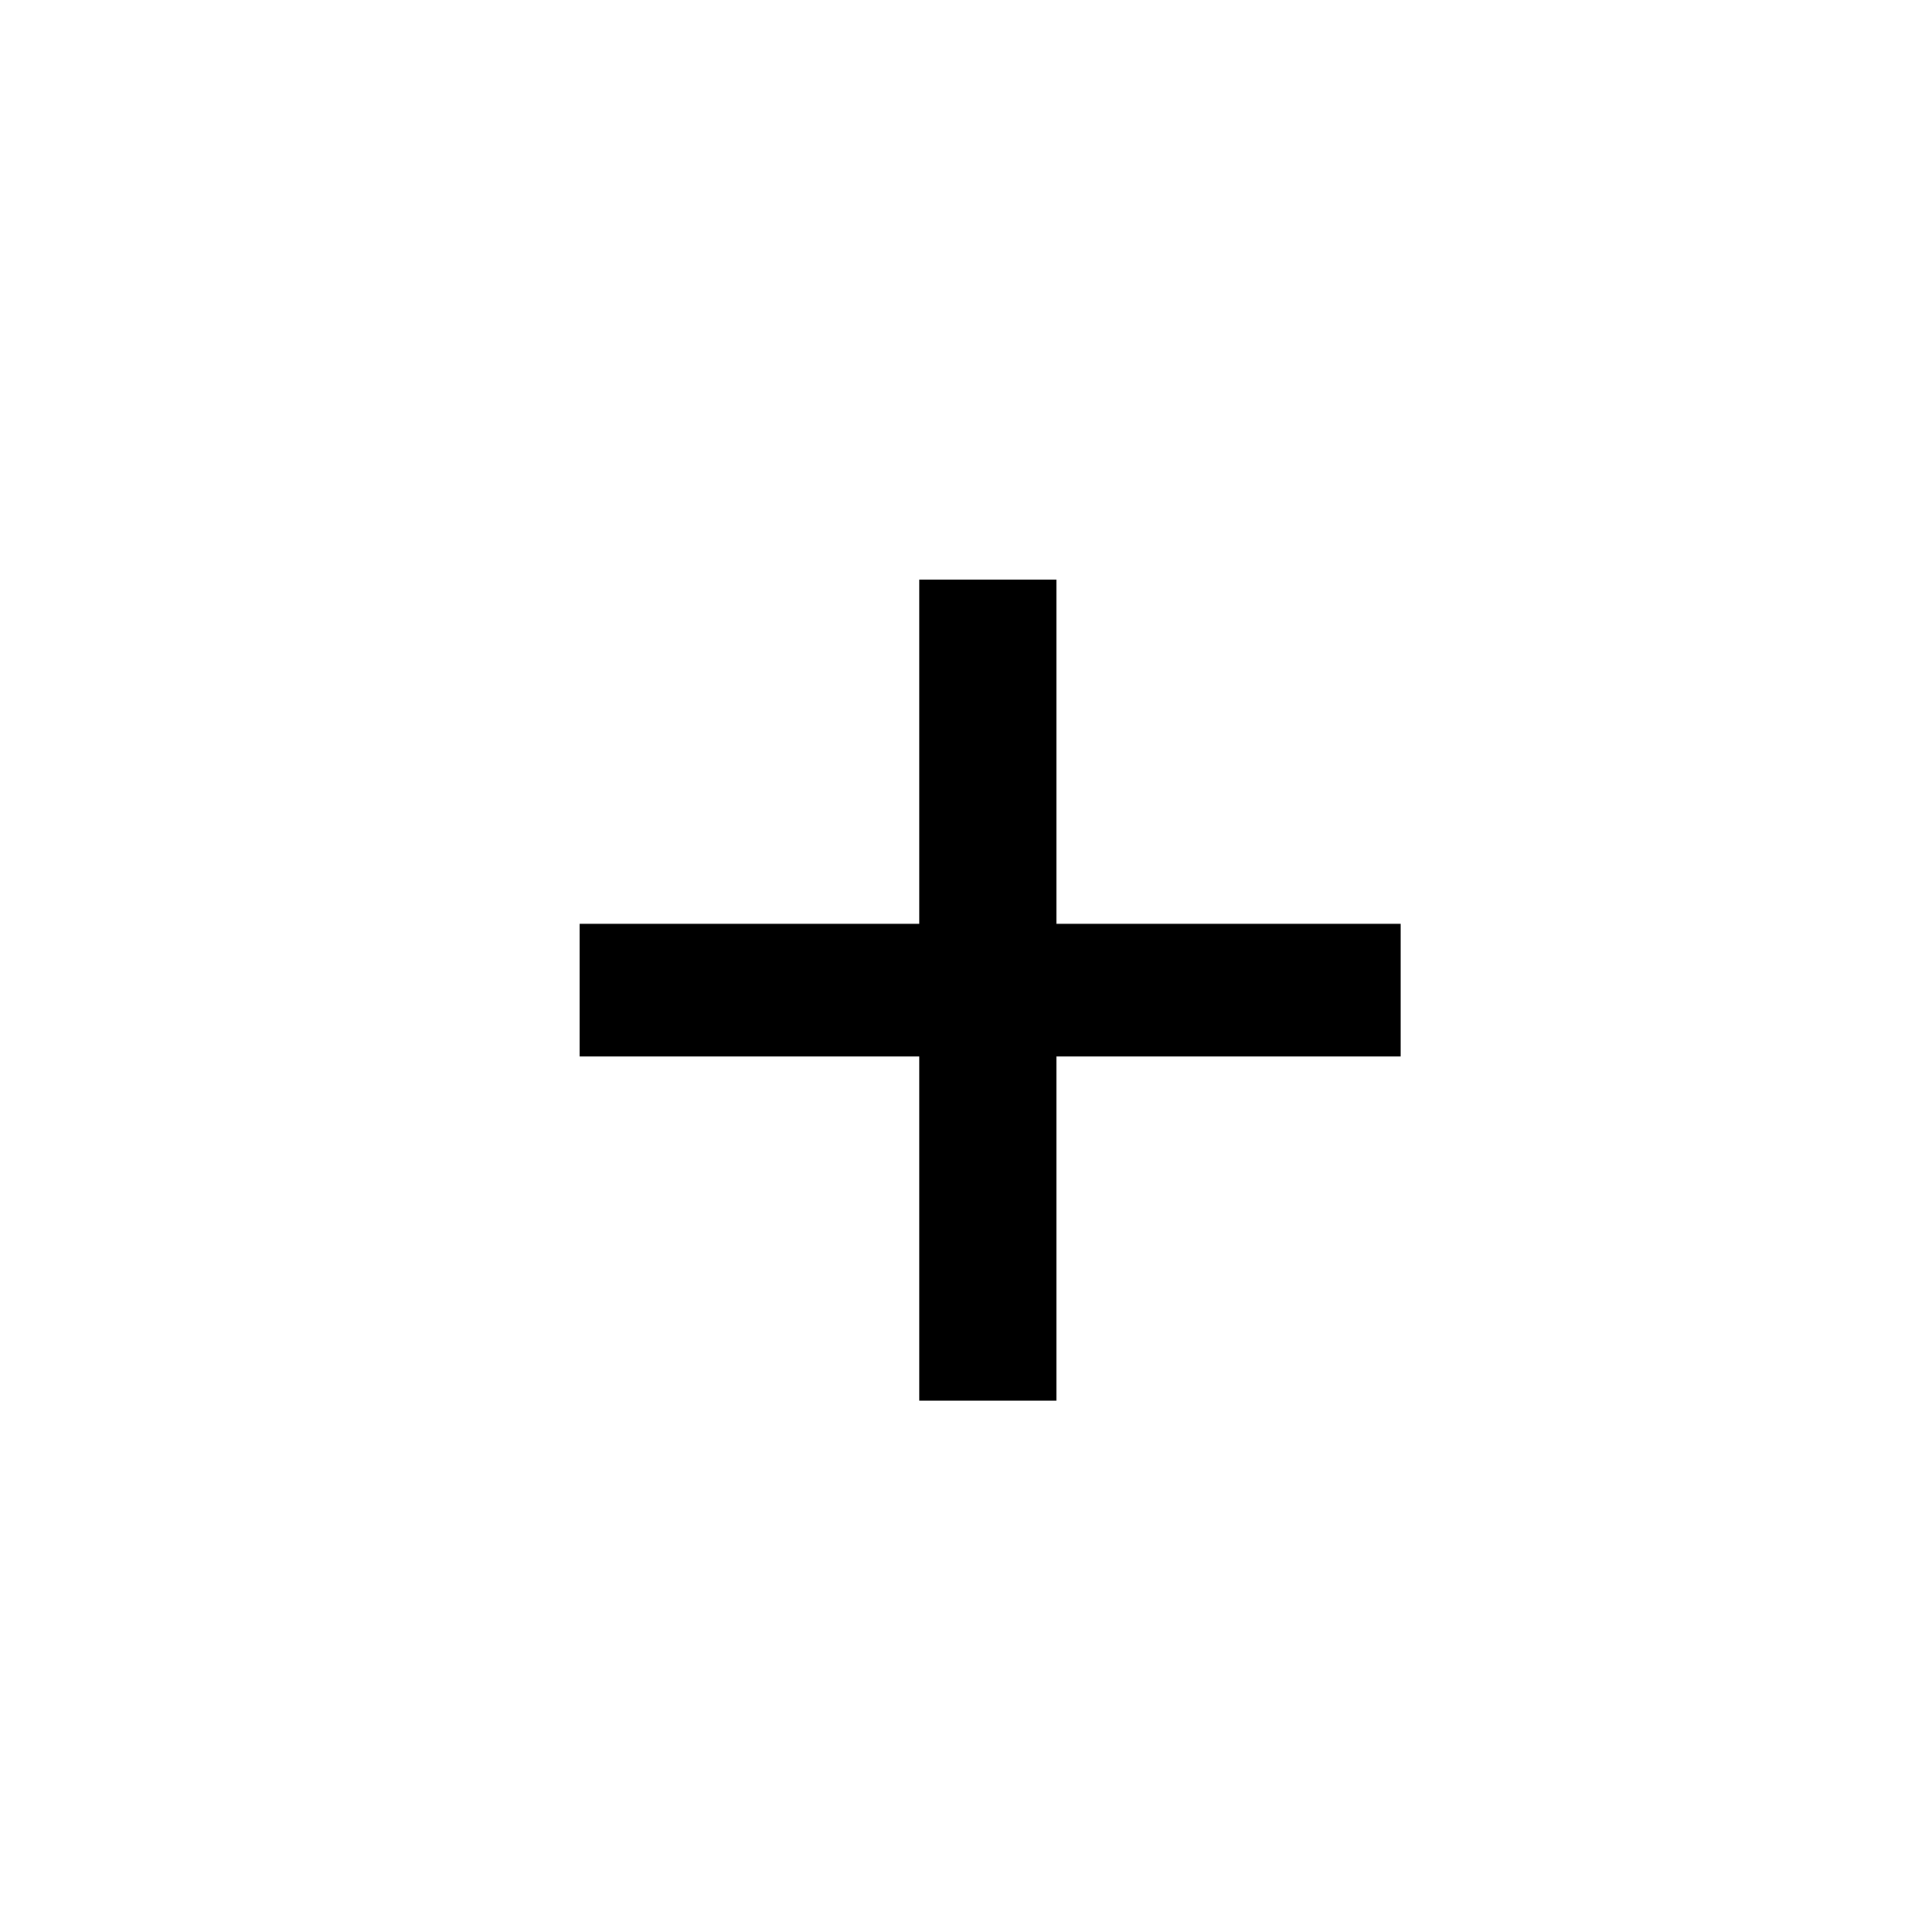
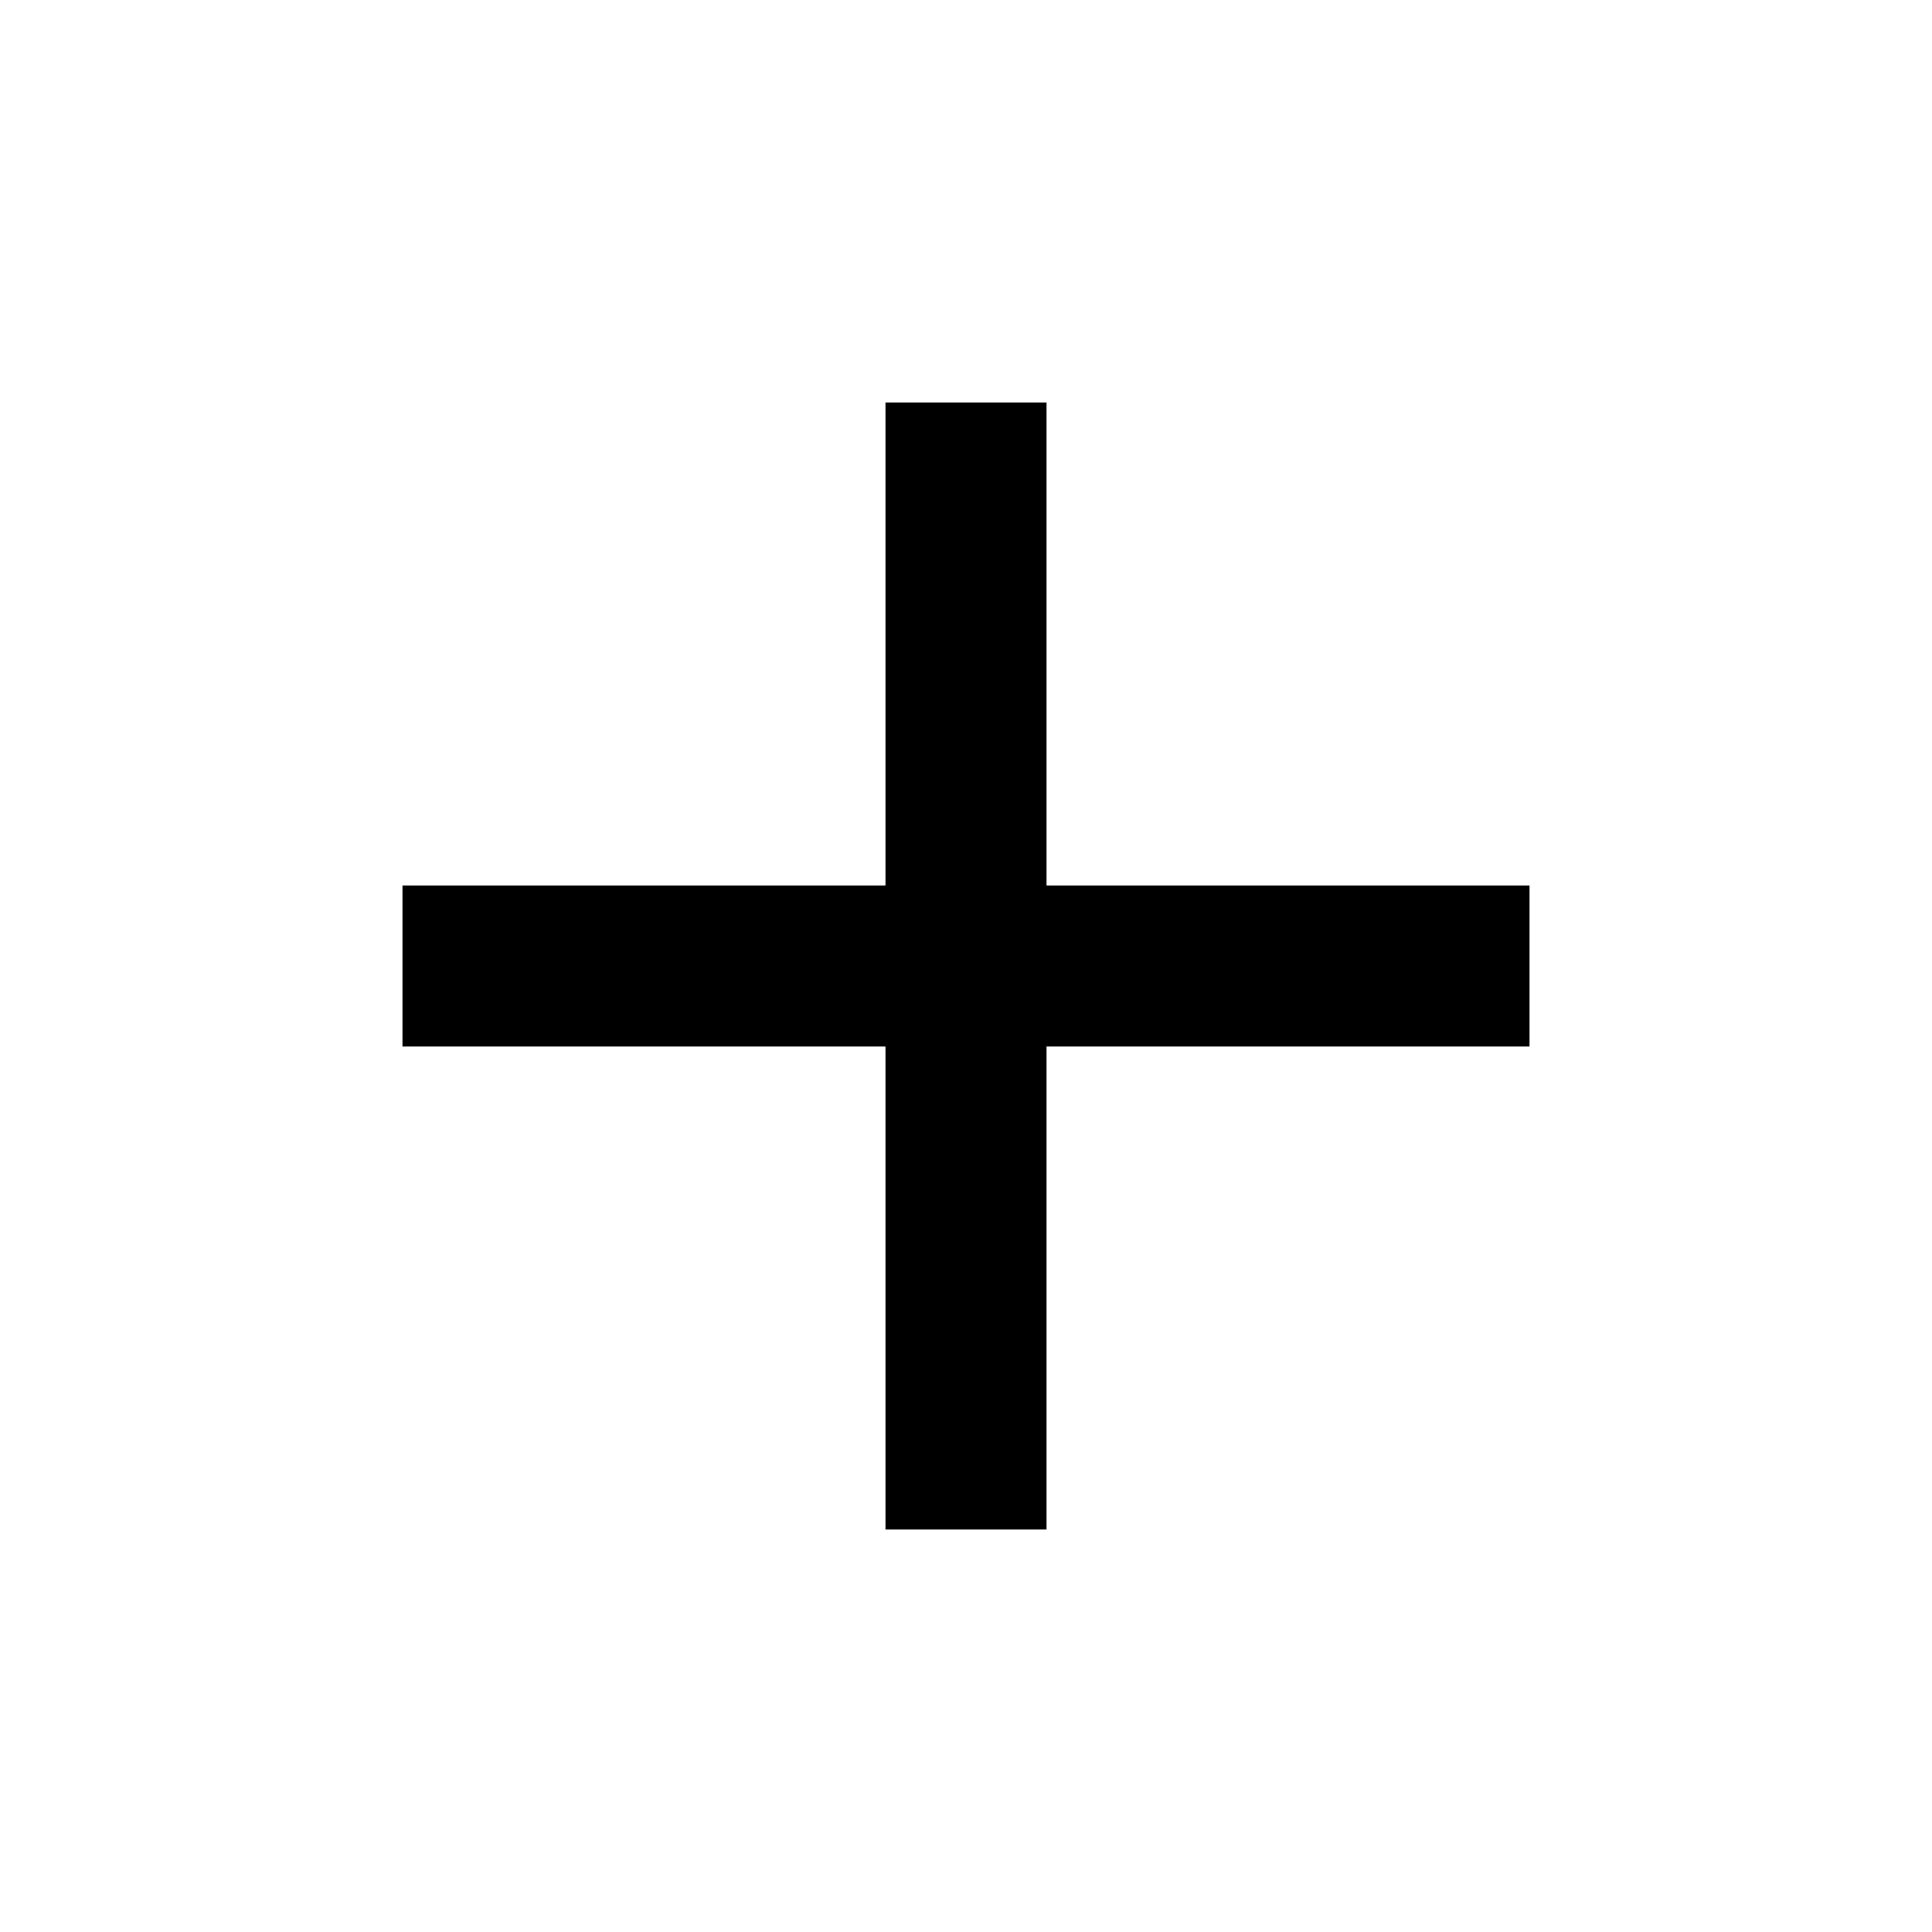
- <svg xmlns="http://www.w3.org/2000/svg" width="40px" height="40px" viewBox="0 0 40 40" version="1.1">
+ <svg xmlns="http://www.w3.org/2000/svg" width="1024px" height="1024px" viewBox="0 0 1024 1024" version="1.1">
  <defs />
-   <g id="__icons" stroke="none" stroke-width="1" fill-rule="evenodd">
-     <g id="plus">
-       <path d="M19.031,19.127 L12,19.127 L12,21.873 L19.031,21.873 L19.031,29 L21.873,29 L21.873,21.873 L29,21.873 L29,19.127 L21.873,19.127 L21.873,12 L19.031,12 L19.031,19.127 Z" id="Rectangle-path" />
-     </g>
-   </g>
+   <path d="M810.667,554.667 L554.667,554.667 L554.667,810.667 L469.333,810.667 L469.333,554.667 L213.333,554.667 L213.333,469.333 L469.333,469.333 L469.333,213.333 L554.667,213.333 L554.667,469.333 L810.667,469.333 L810.667,554.667 L810.667,554.667 Z" id="Shape" />
</svg>
